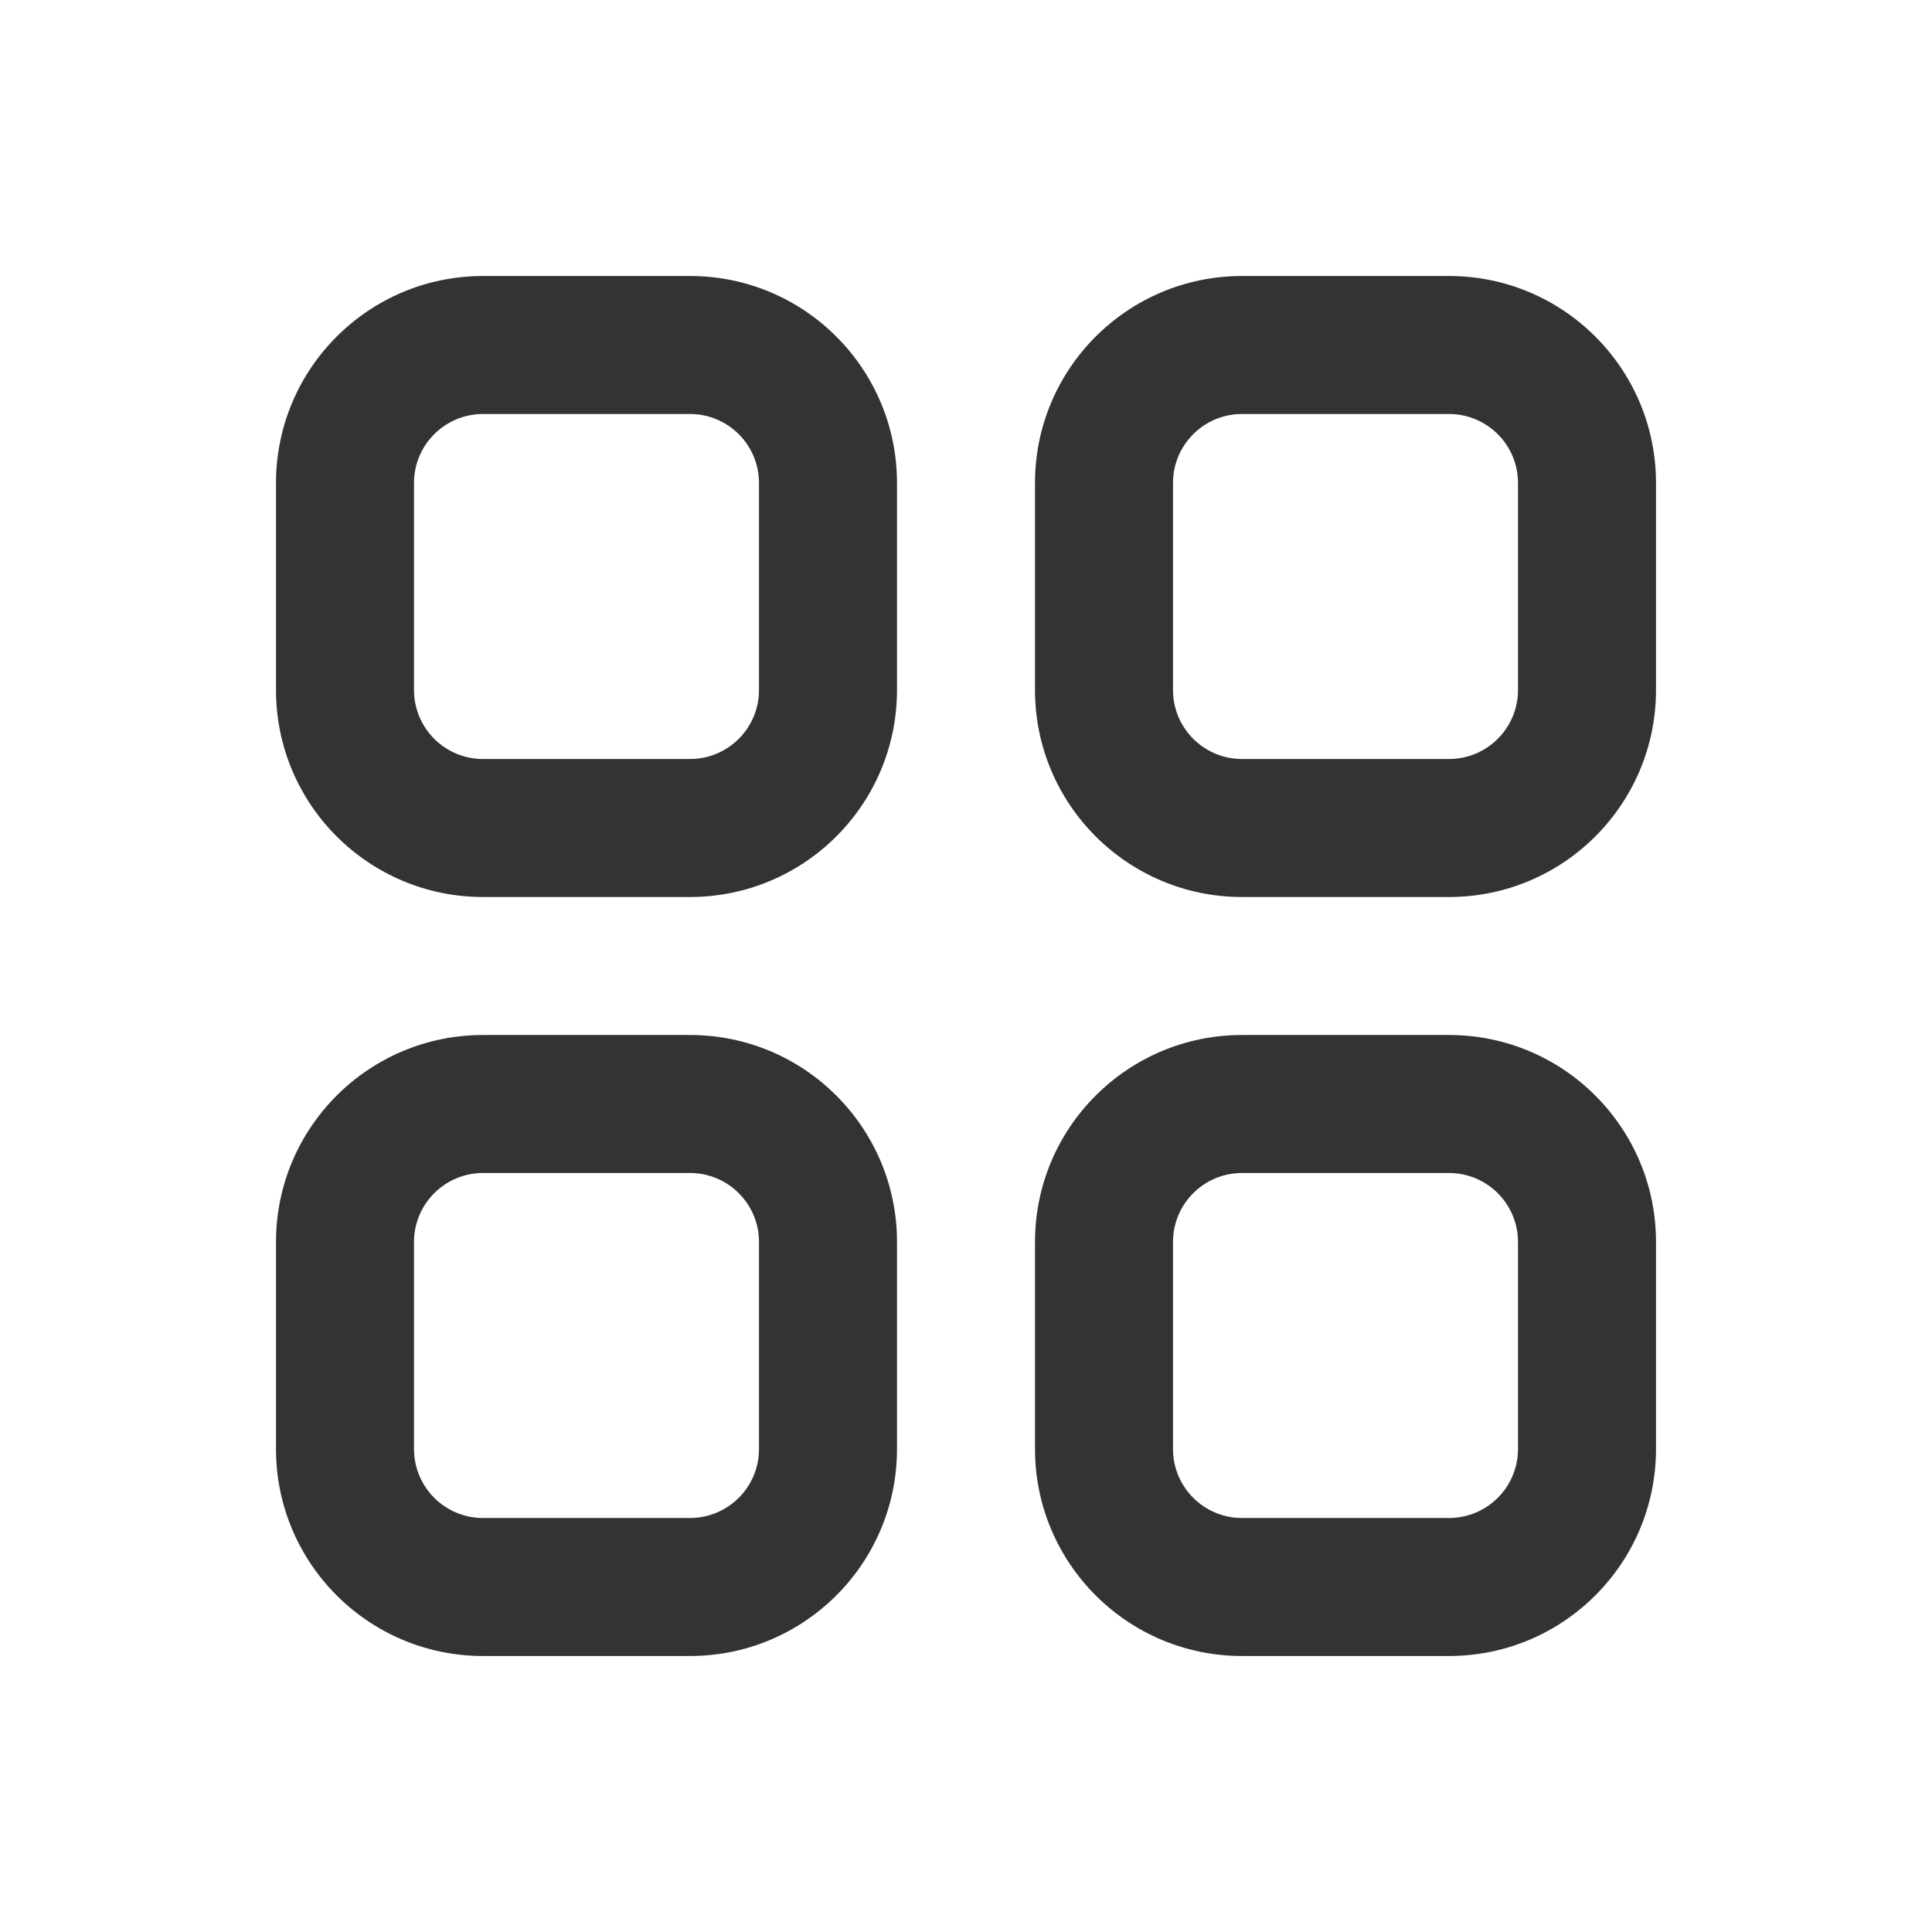
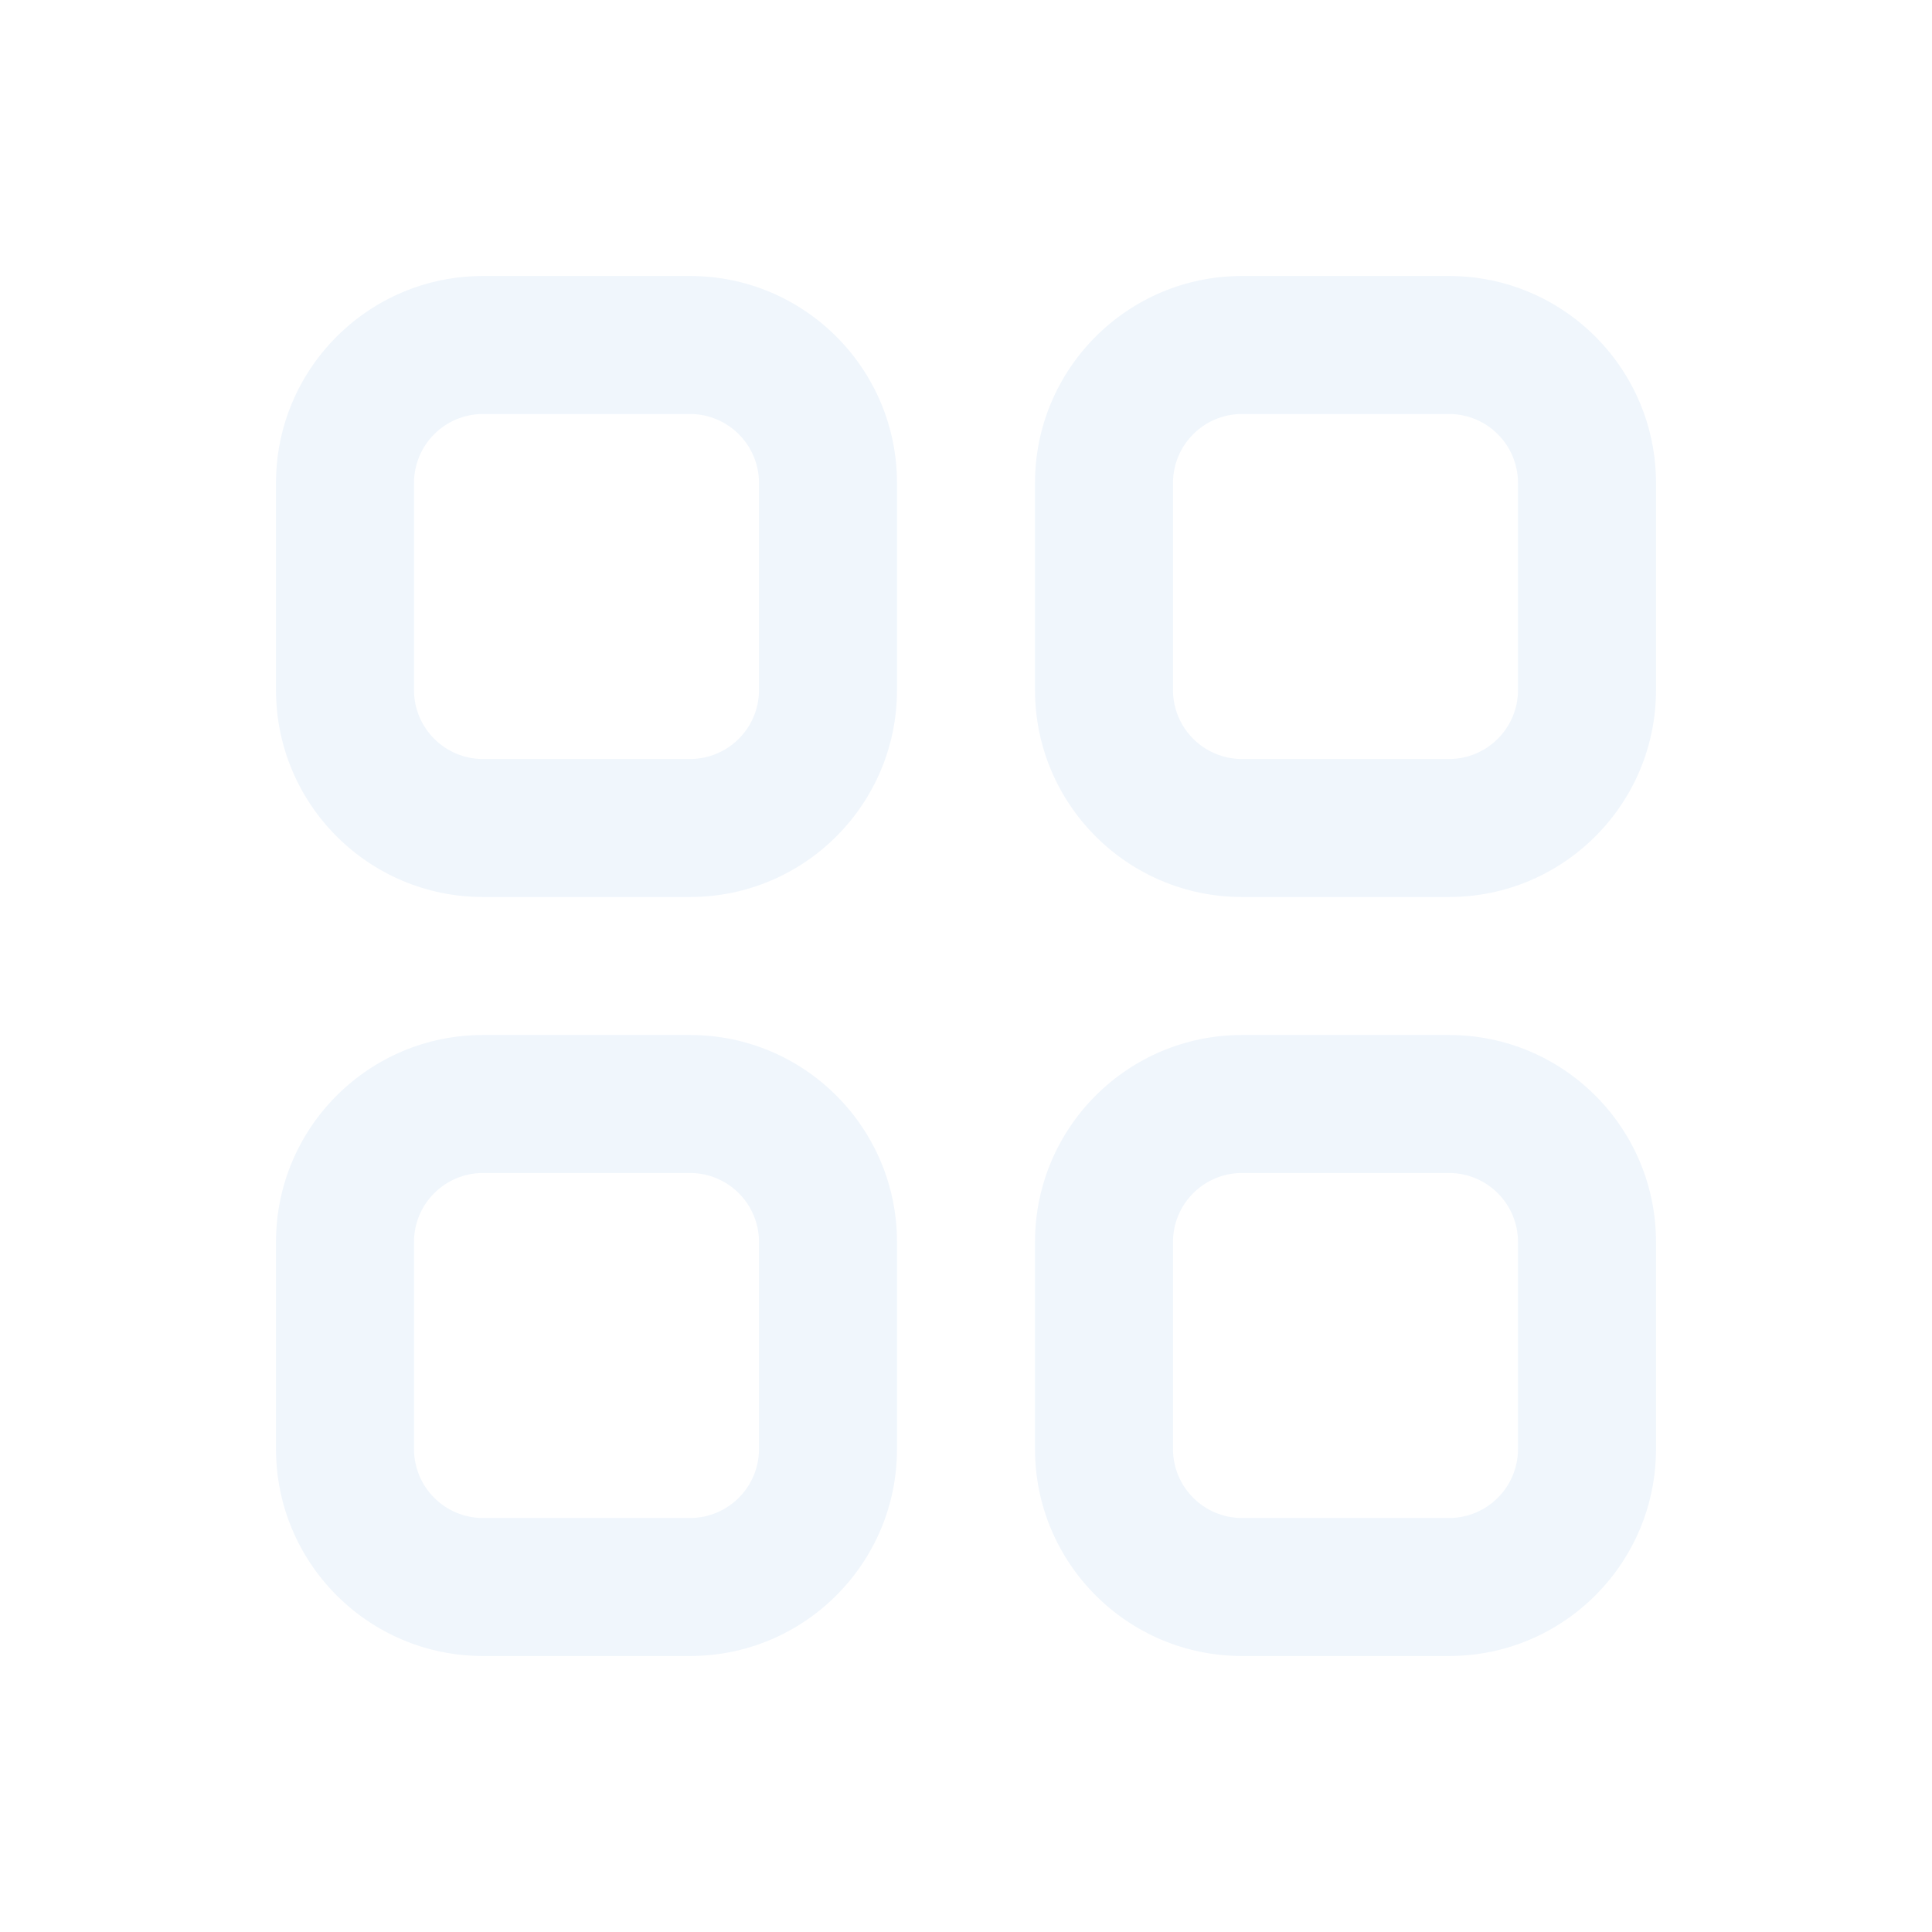
<svg xmlns="http://www.w3.org/2000/svg" width="28" height="28" viewBox="0 0 28 28" fill="none">
-   <path fill-rule="evenodd" clip-rule="evenodd" d="M7 4h3a3 3 0 013 3v3a3 3 0 01-3 3H7a3 3 0 01-3-3V7a3 3 0 013-3zm0 2a1 1 0 00-1 1v3a1 1 0 001 1h3a1 1 0 001-1V7a1 1 0 00-1-1H7zM7 15h3a3 3 0 013 3v3a3 3 0 01-3 3H7a3 3 0 01-3-3v-3a3 3 0 013-3zm0 2a1 1 0 00-1 1v3a1 1 0 001 1h3a1 1 0 001-1v-3a1 1 0 00-1-1H7zM18 4h3a3 3 0 013 3v3a3 3 0 01-3 3h-3a3 3 0 01-3-3V7a3 3 0 013-3zm0 2a1 1 0 00-1 1v3a1 1 0 001 1h3a1 1 0 001-1V7a1 1 0 00-1-1h-3zM18 15h3a3 3 0 013 3v3a3 3 0 01-3 3h-3a3 3 0 01-3-3v-3a3 3 0 013-3zm0 2a1 1 0 00-1 1v3a1 1 0 001 1h3a1 1 0 001-1v-3a1 1 0 00-1-1h-3z" fill="#333" />
+   <path fill-rule="evenodd" clip-rule="evenodd" d="M7 4h3a3 3 0 013 3v3a3 3 0 01-3 3H7a3 3 0 01-3-3V7a3 3 0 013-3zm0 2a1 1 0 00-1 1v3a1 1 0 001 1h3a1 1 0 001-1V7a1 1 0 00-1-1H7zM7 15h3a3 3 0 013 3v3a3 3 0 01-3 3H7a3 3 0 01-3-3v-3a3 3 0 013-3zm0 2a1 1 0 00-1 1v3a1 1 0 001 1h3a1 1 0 001-1v-3a1 1 0 00-1-1H7zM18 4h3a3 3 0 013 3v3a3 3 0 01-3 3h-3a3 3 0 01-3-3V7a3 3 0 013-3zm0 2a1 1 0 00-1 1v3a1 1 0 001 1h3a1 1 0 001-1V7a1 1 0 00-1-1h-3zM18 15h3a3 3 0 013 3v3a3 3 0 01-3 3h-3a3 3 0 01-3-3v-3a3 3 0 013-3zm0 2a1 1 0 00-1 1v3a1 1 0 001 1h3a1 1 0 001-1v-3a1 1 0 00-1-1h-3z" fill="#f0f6fc" />
</svg>
